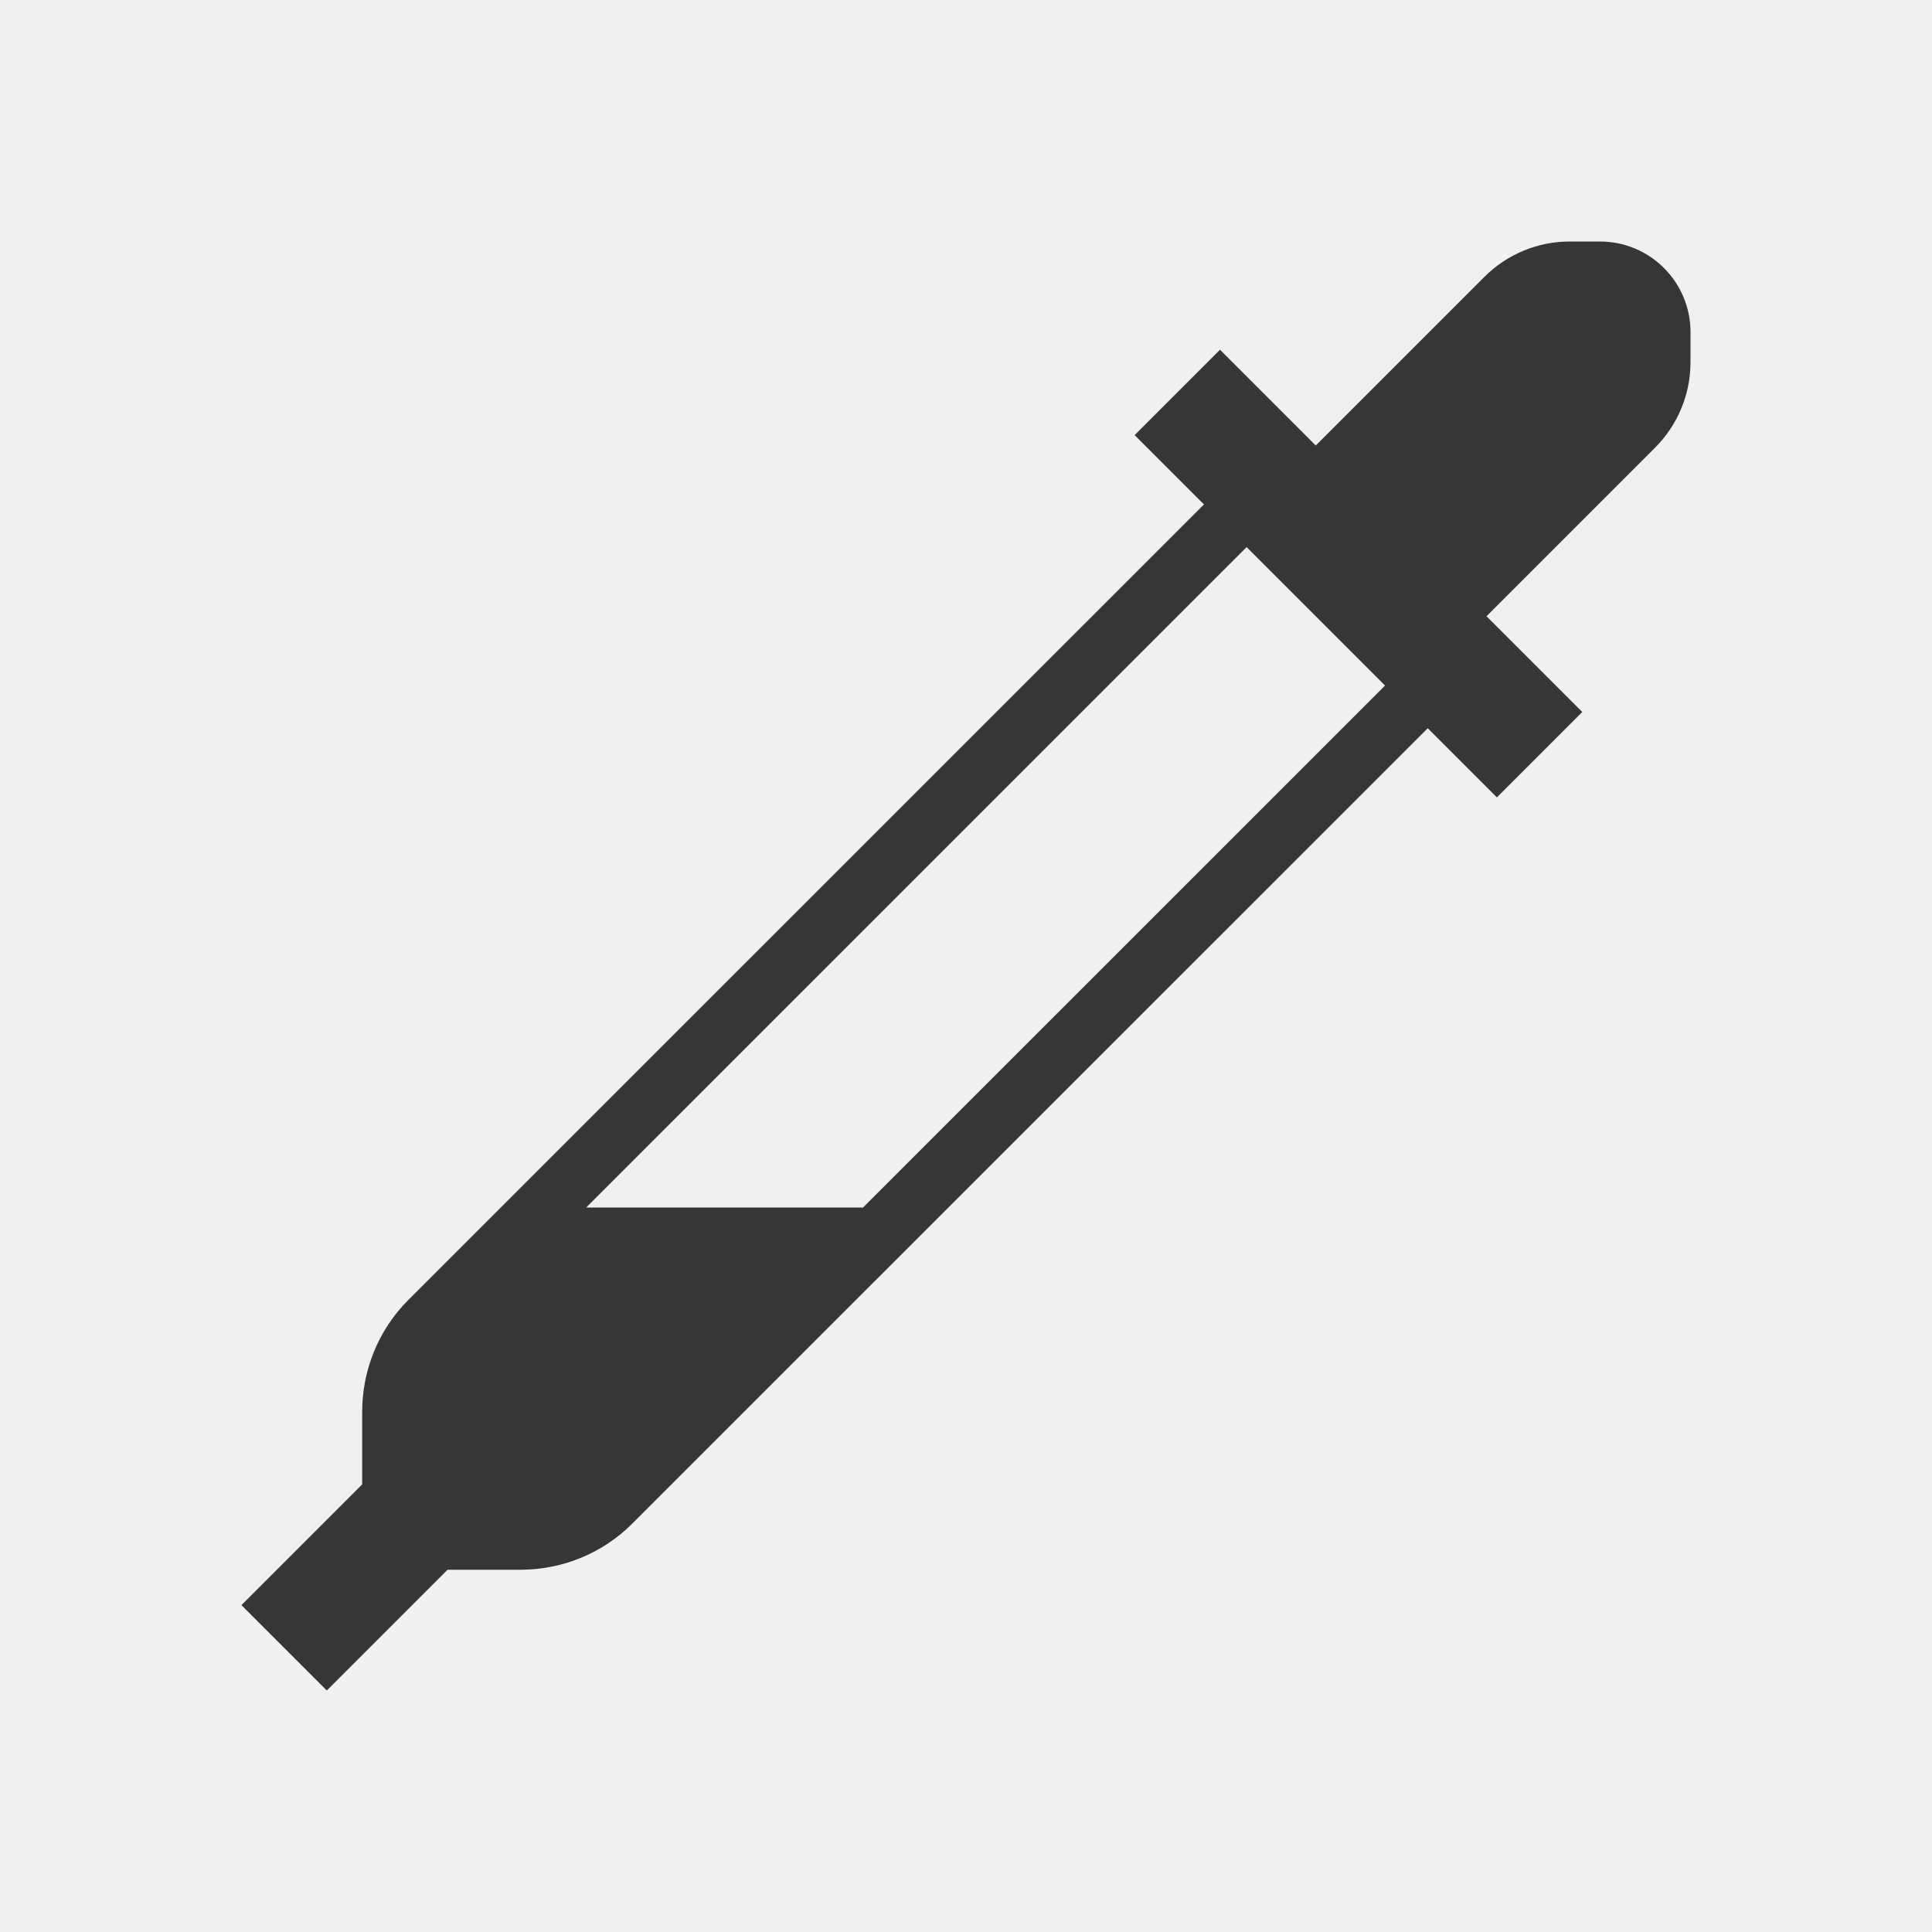
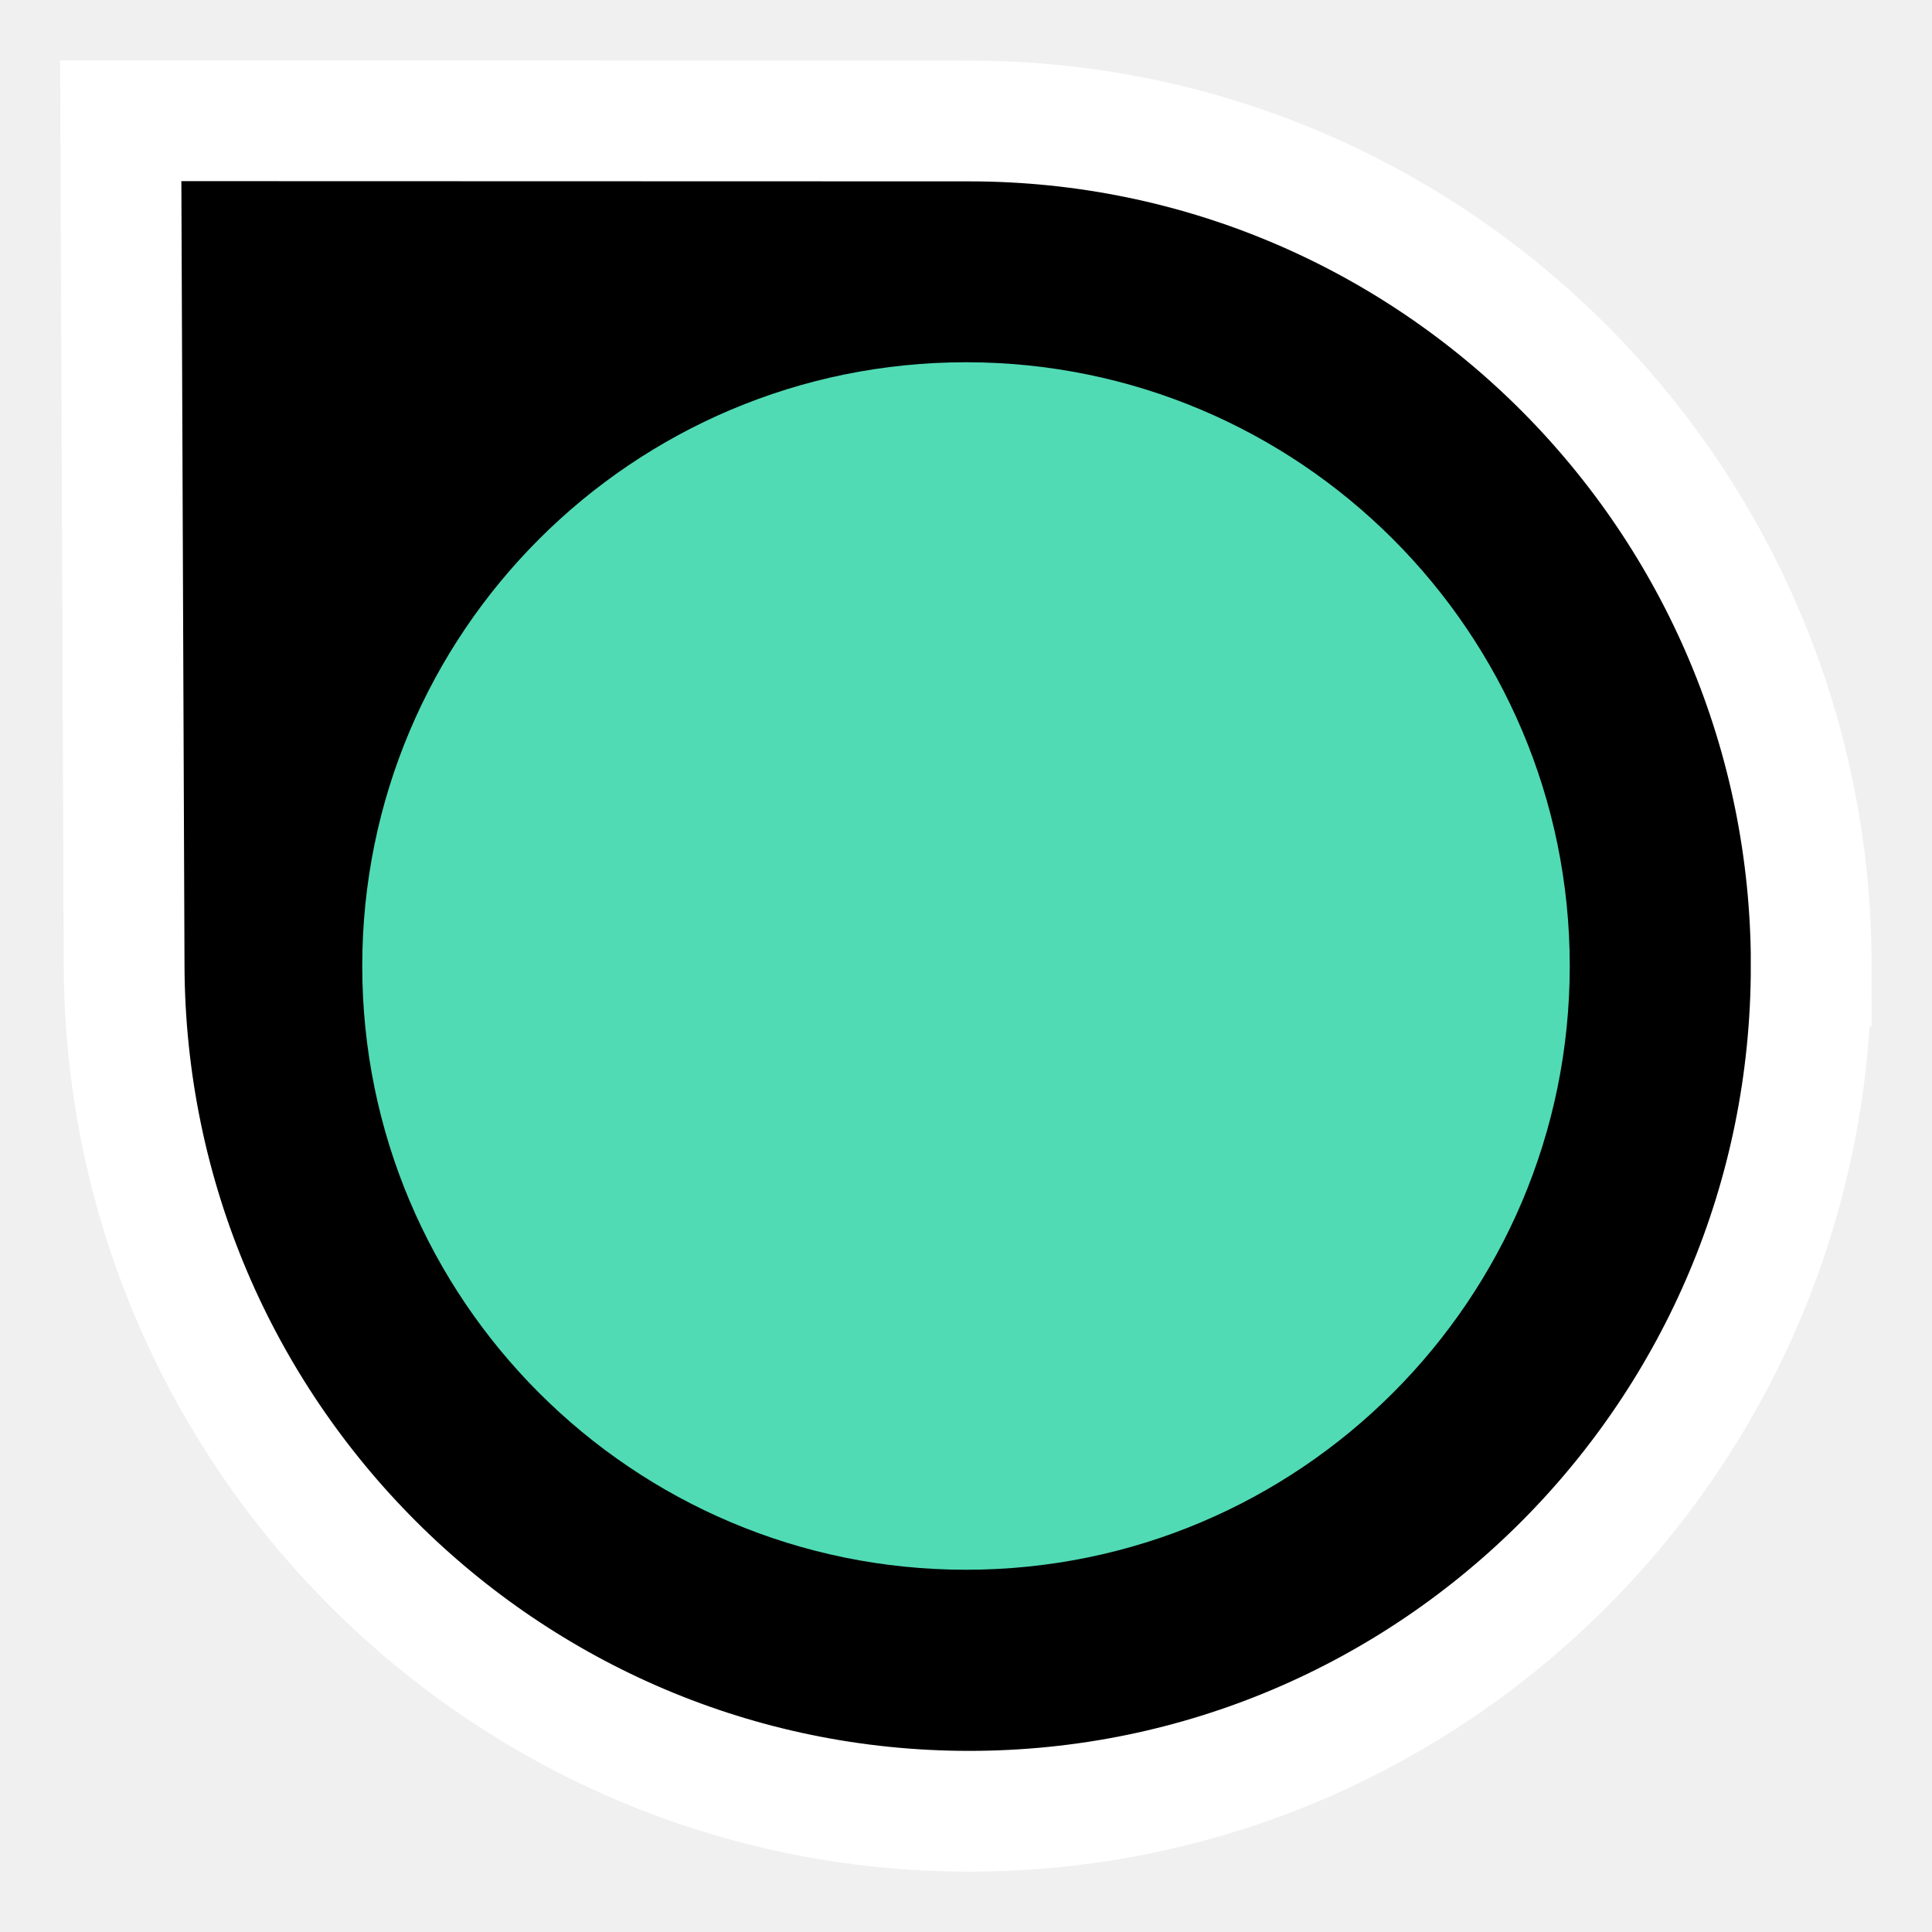
- <svg xmlns="http://www.w3.org/2000/svg" viewBox="0 0 32 32">
-   <style type="text/css" id="current-color-scheme">
-         .ColorScheme-Text {
-             color:#363636;
-         }
-     </style>
-   <path d="m26 4c-.53 0-1.039.211-1.414.586l-2.793 2.793-1.586-1.586-1.414 1.414 1.148 1.148-13.176 13.174c-.51.51-.766 1.182-.766 1.854v1.203l-2 2 1.414 1.414 2-2h1.205c.672 0 1.344-.254 1.854-.764l13.176-13.174 1.145 1.145 1.414-1.414-1.586-1.586 2.793-2.793c.375-.375.586-.884.586-1.414v-.5a1.5 1.5 0 0 0 -1.5-1.5zm-5.352 5.062 2.293 2.293-8.646 8.645h-4.586z" class="ColorScheme-Text" fill="currentColor" />
+ <svg xmlns="http://www.w3.org/2000/svg" width="32" height="32" version="1.1" viewBox="0 0 32 32">
+   <path d="m29.999 16.002c0 7.731-6.244 13.998-13.946 13.998-7.702 0-13.966-6.267-13.997-13.998l-0.056-14.002 14.054 0.004c7.702 0.002 13.946 6.267 13.946 13.998z" fill="#000000" stroke="#ffffff" stroke-width="2" style="paint-order:normal" />
+   <circle cx="16" cy="16" r="10" fill="#50dbb5" />
</svg>
